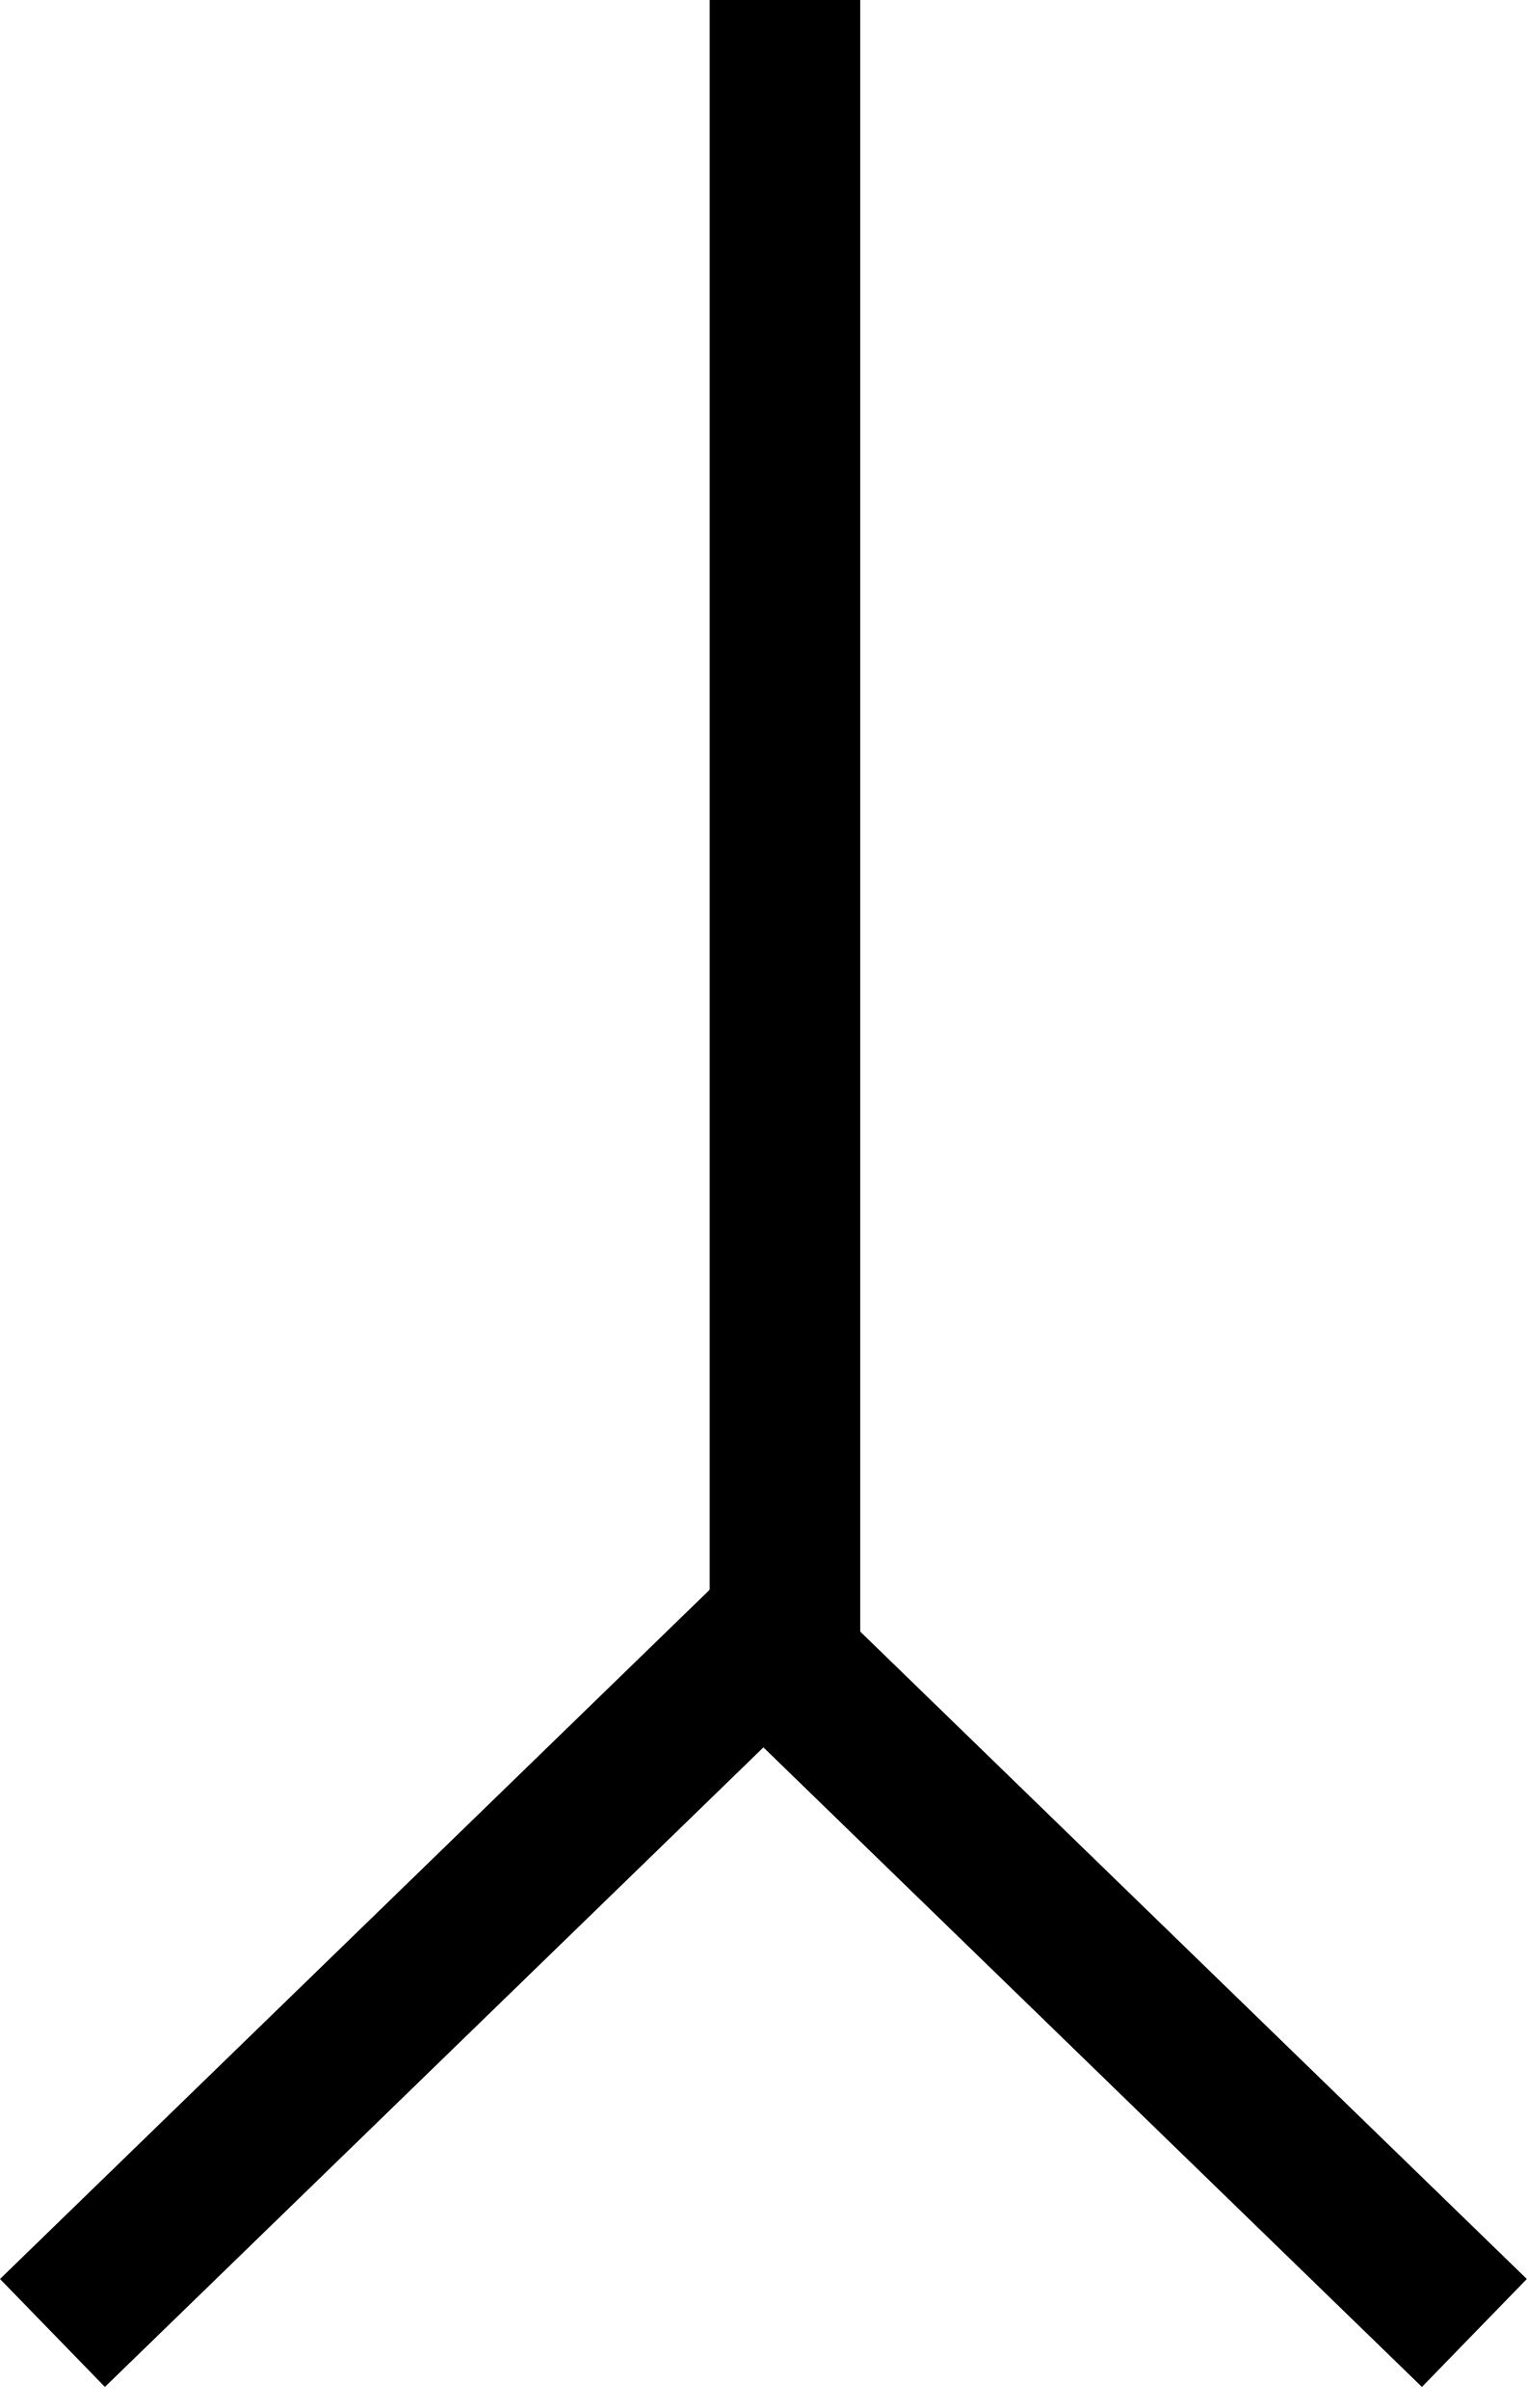
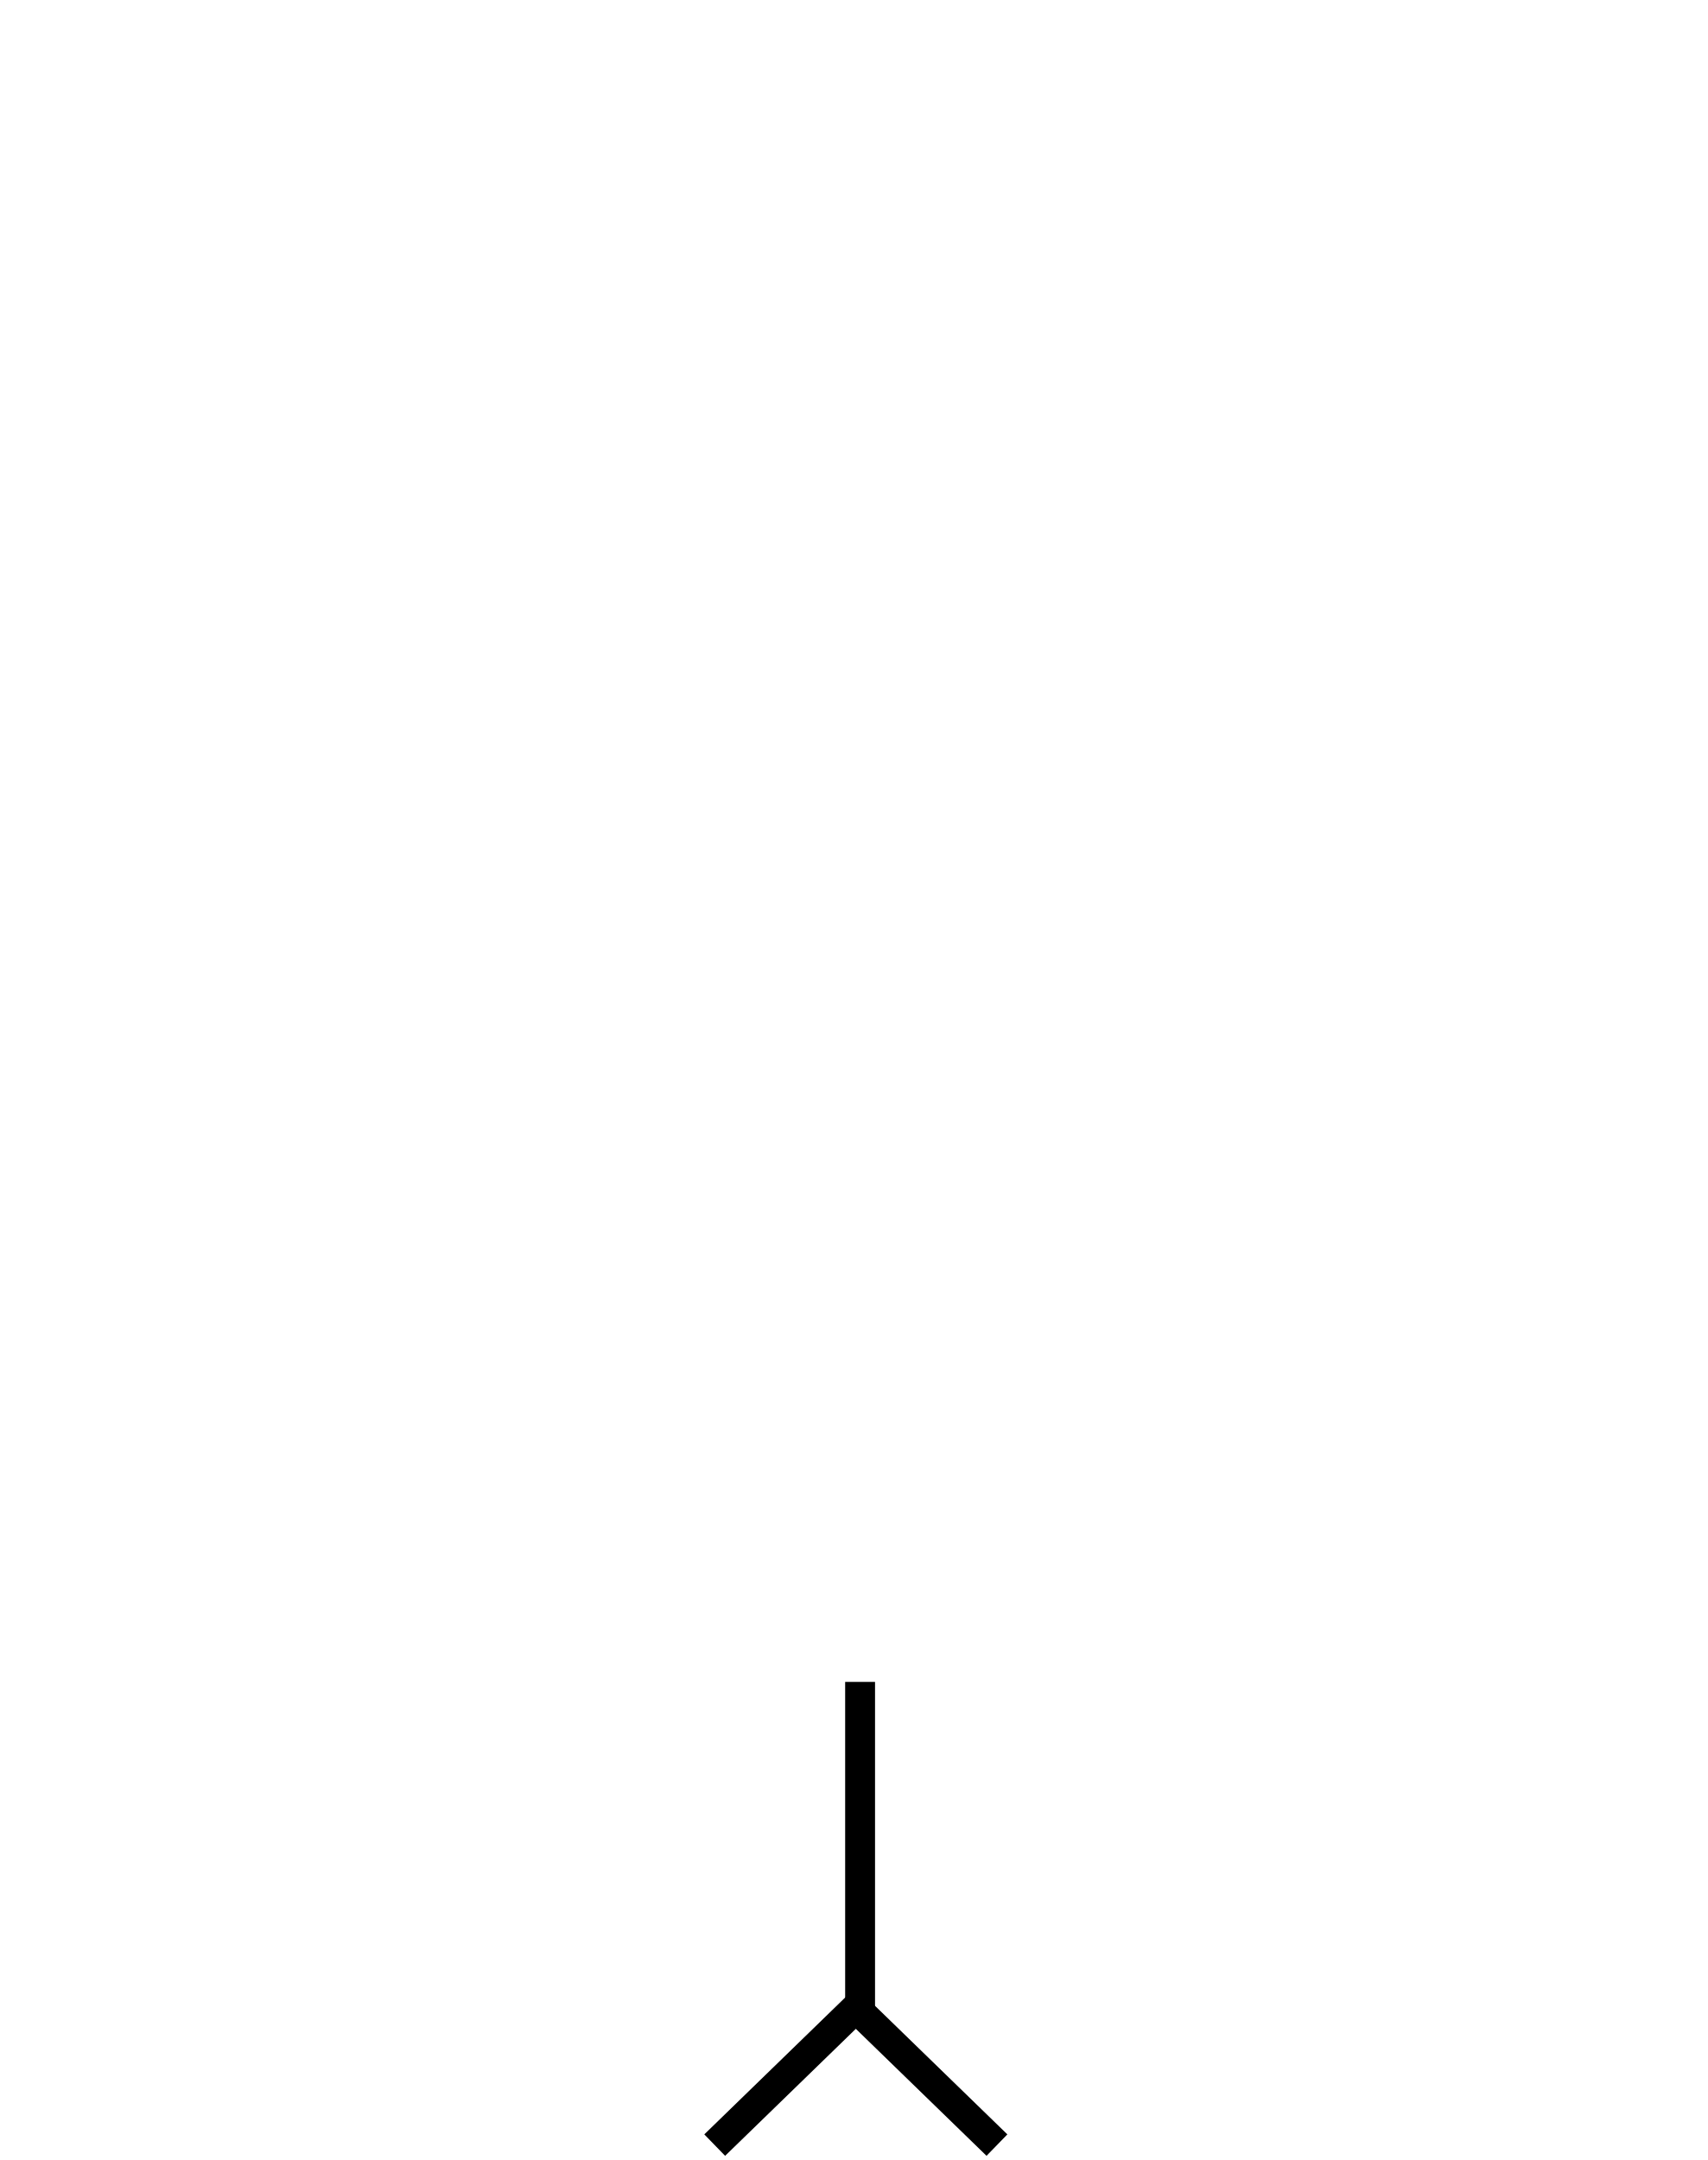
- <svg xmlns="http://www.w3.org/2000/svg" width="71" height="112" viewBox="0 0 71 112" fill="none">
-   <line x1="36.5" y1="-1.5299e-07" x2="36.5" y2="78" stroke="black" stroke-width="7" />
-   <line x1="37.439" y1="74.51" x2="2.439" y2="108.51" stroke="black" stroke-width="7" />
-   <line y1="-3.5" x2="48.795" y2="-3.5" transform="matrix(0.717279 0.696786 0.696786 -0.717279 36 72)" stroke="black" stroke-width="7" />
+ <svg xmlns="http://www.w3.org/2000/svg" width="400" height="506" viewBox="0 0 400 506" fill="none">
+   <line x1="201.5" y1="394" x2="201.5" y2="472" stroke="black" stroke-width="7" />
+   <line x1="202.439" y1="468.51" x2="167.439" y2="502.51" stroke="black" stroke-width="7" />
+   <line y1="-3.5" x2="48.795" y2="-3.5" transform="matrix(0.717279 0.696786 0.696786 -0.717279 201 466)" stroke="black" stroke-width="7" />
</svg>
